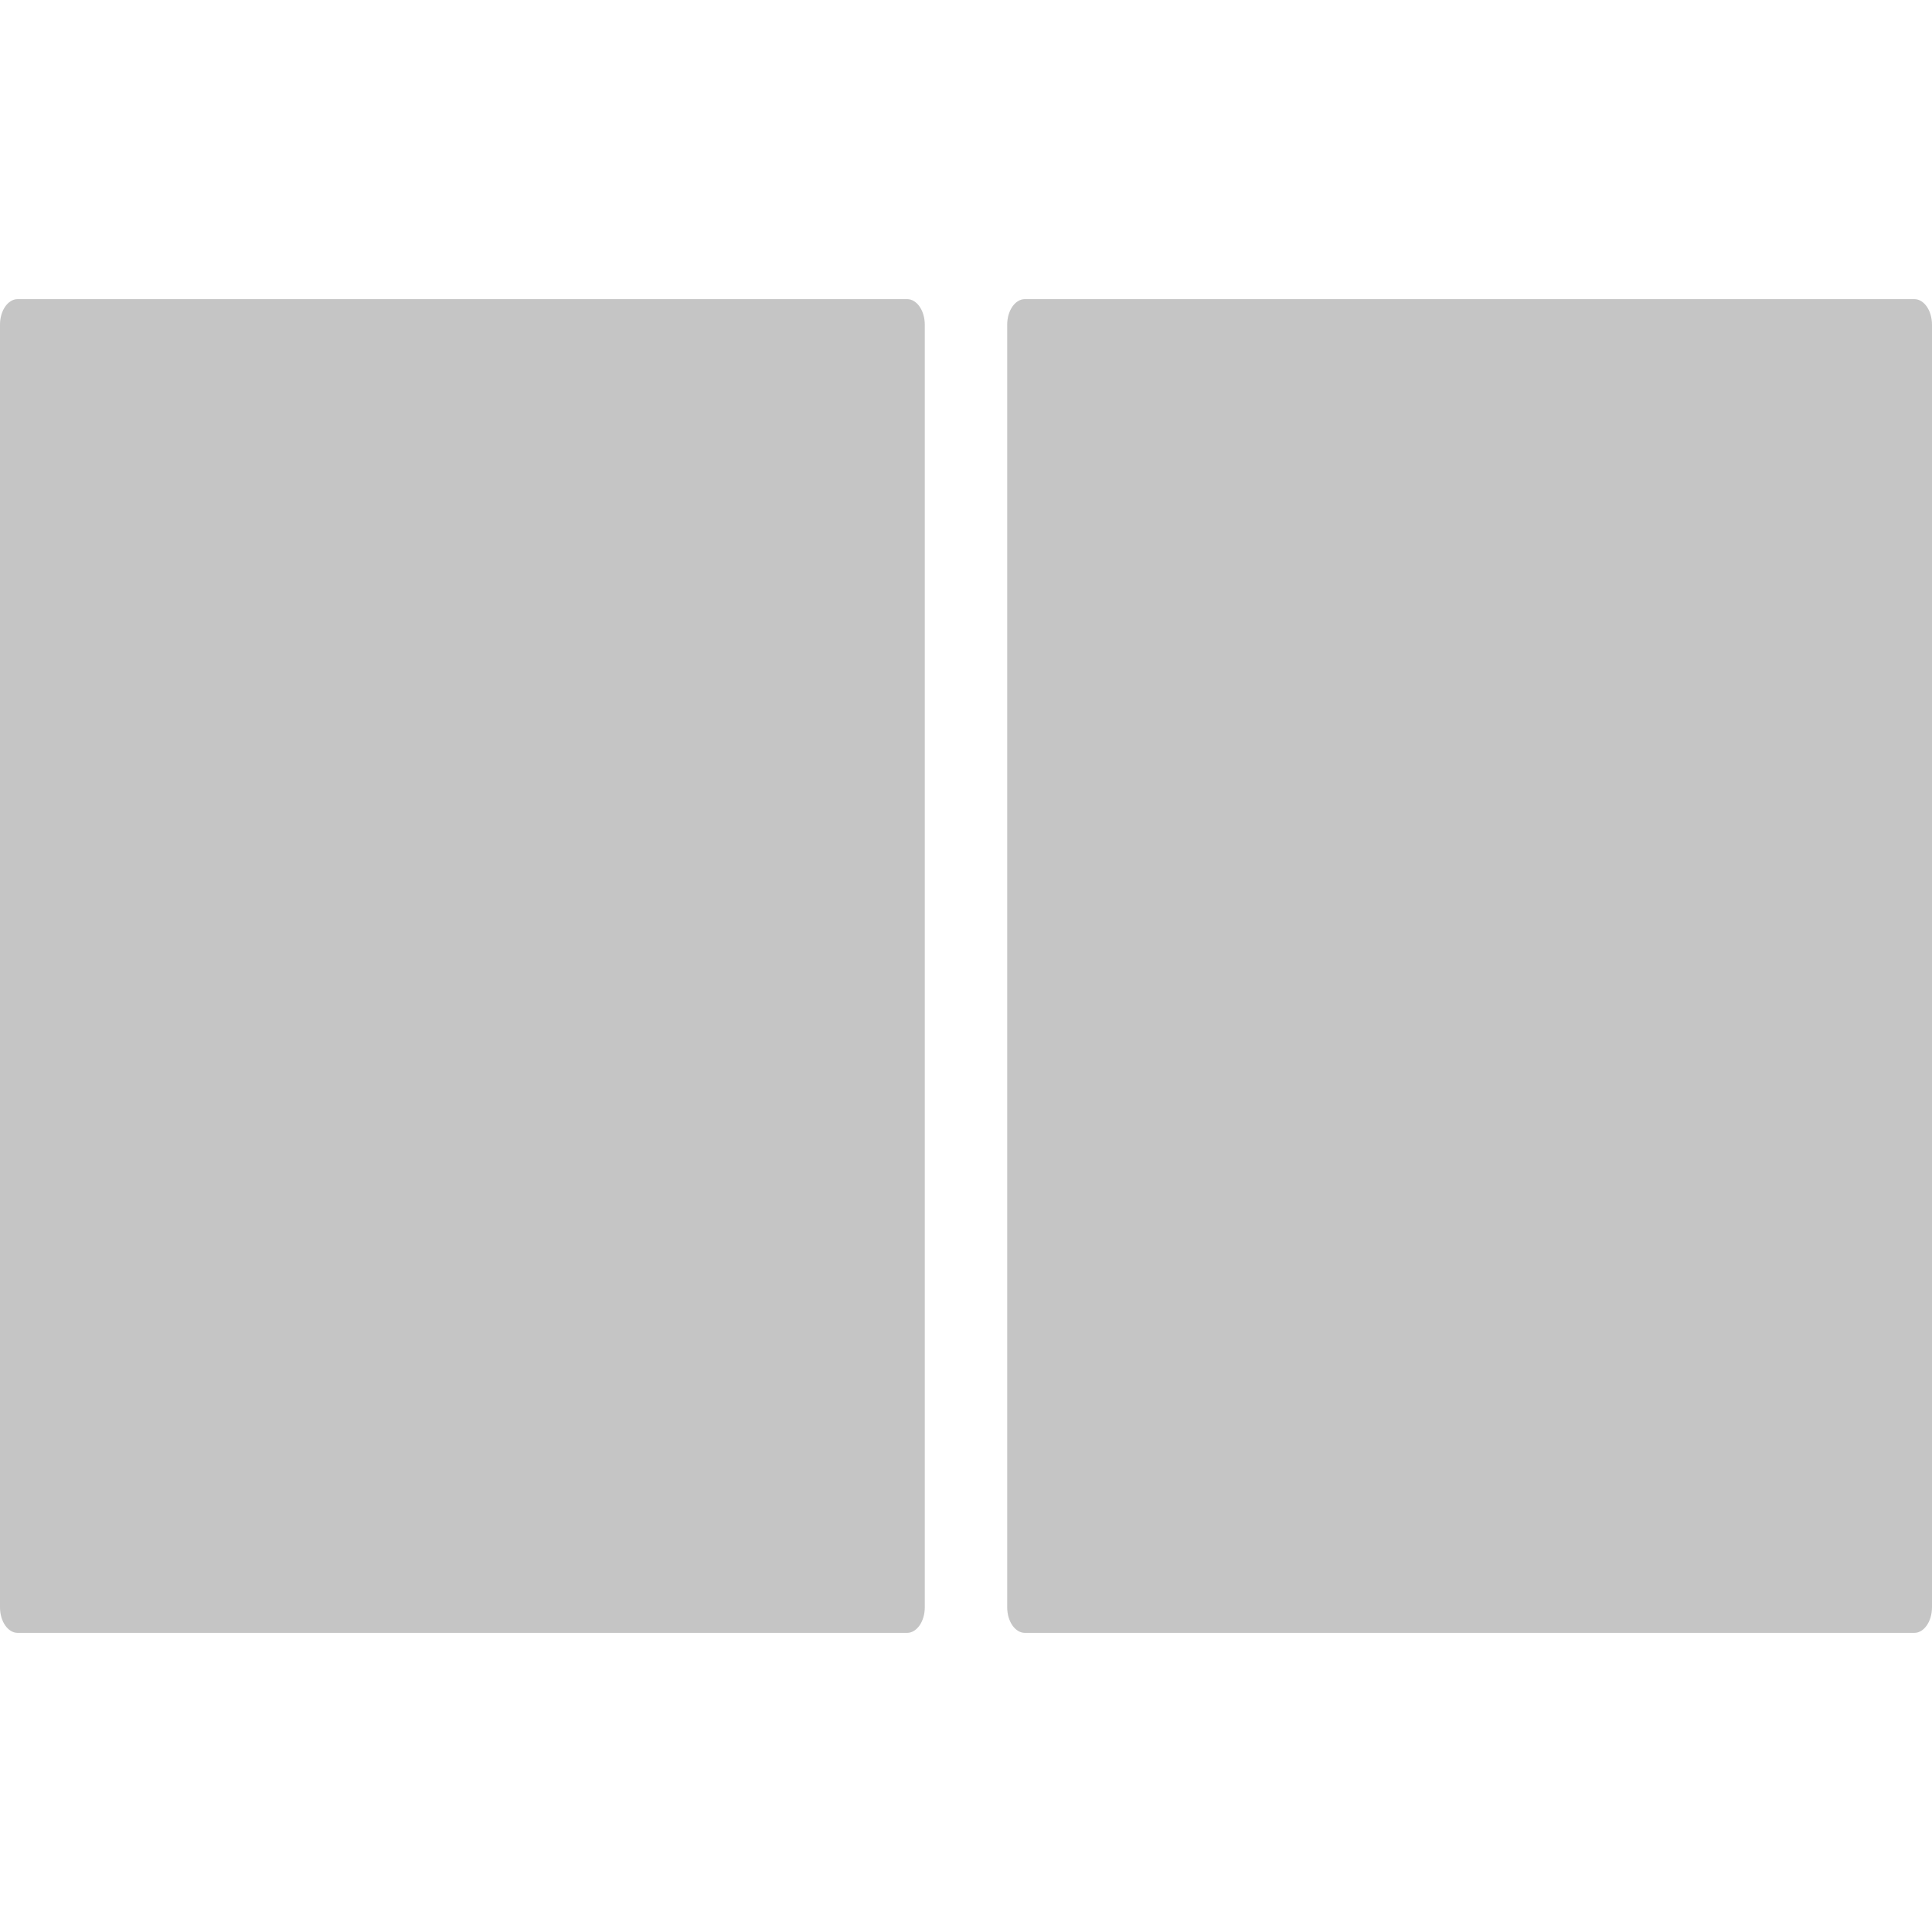
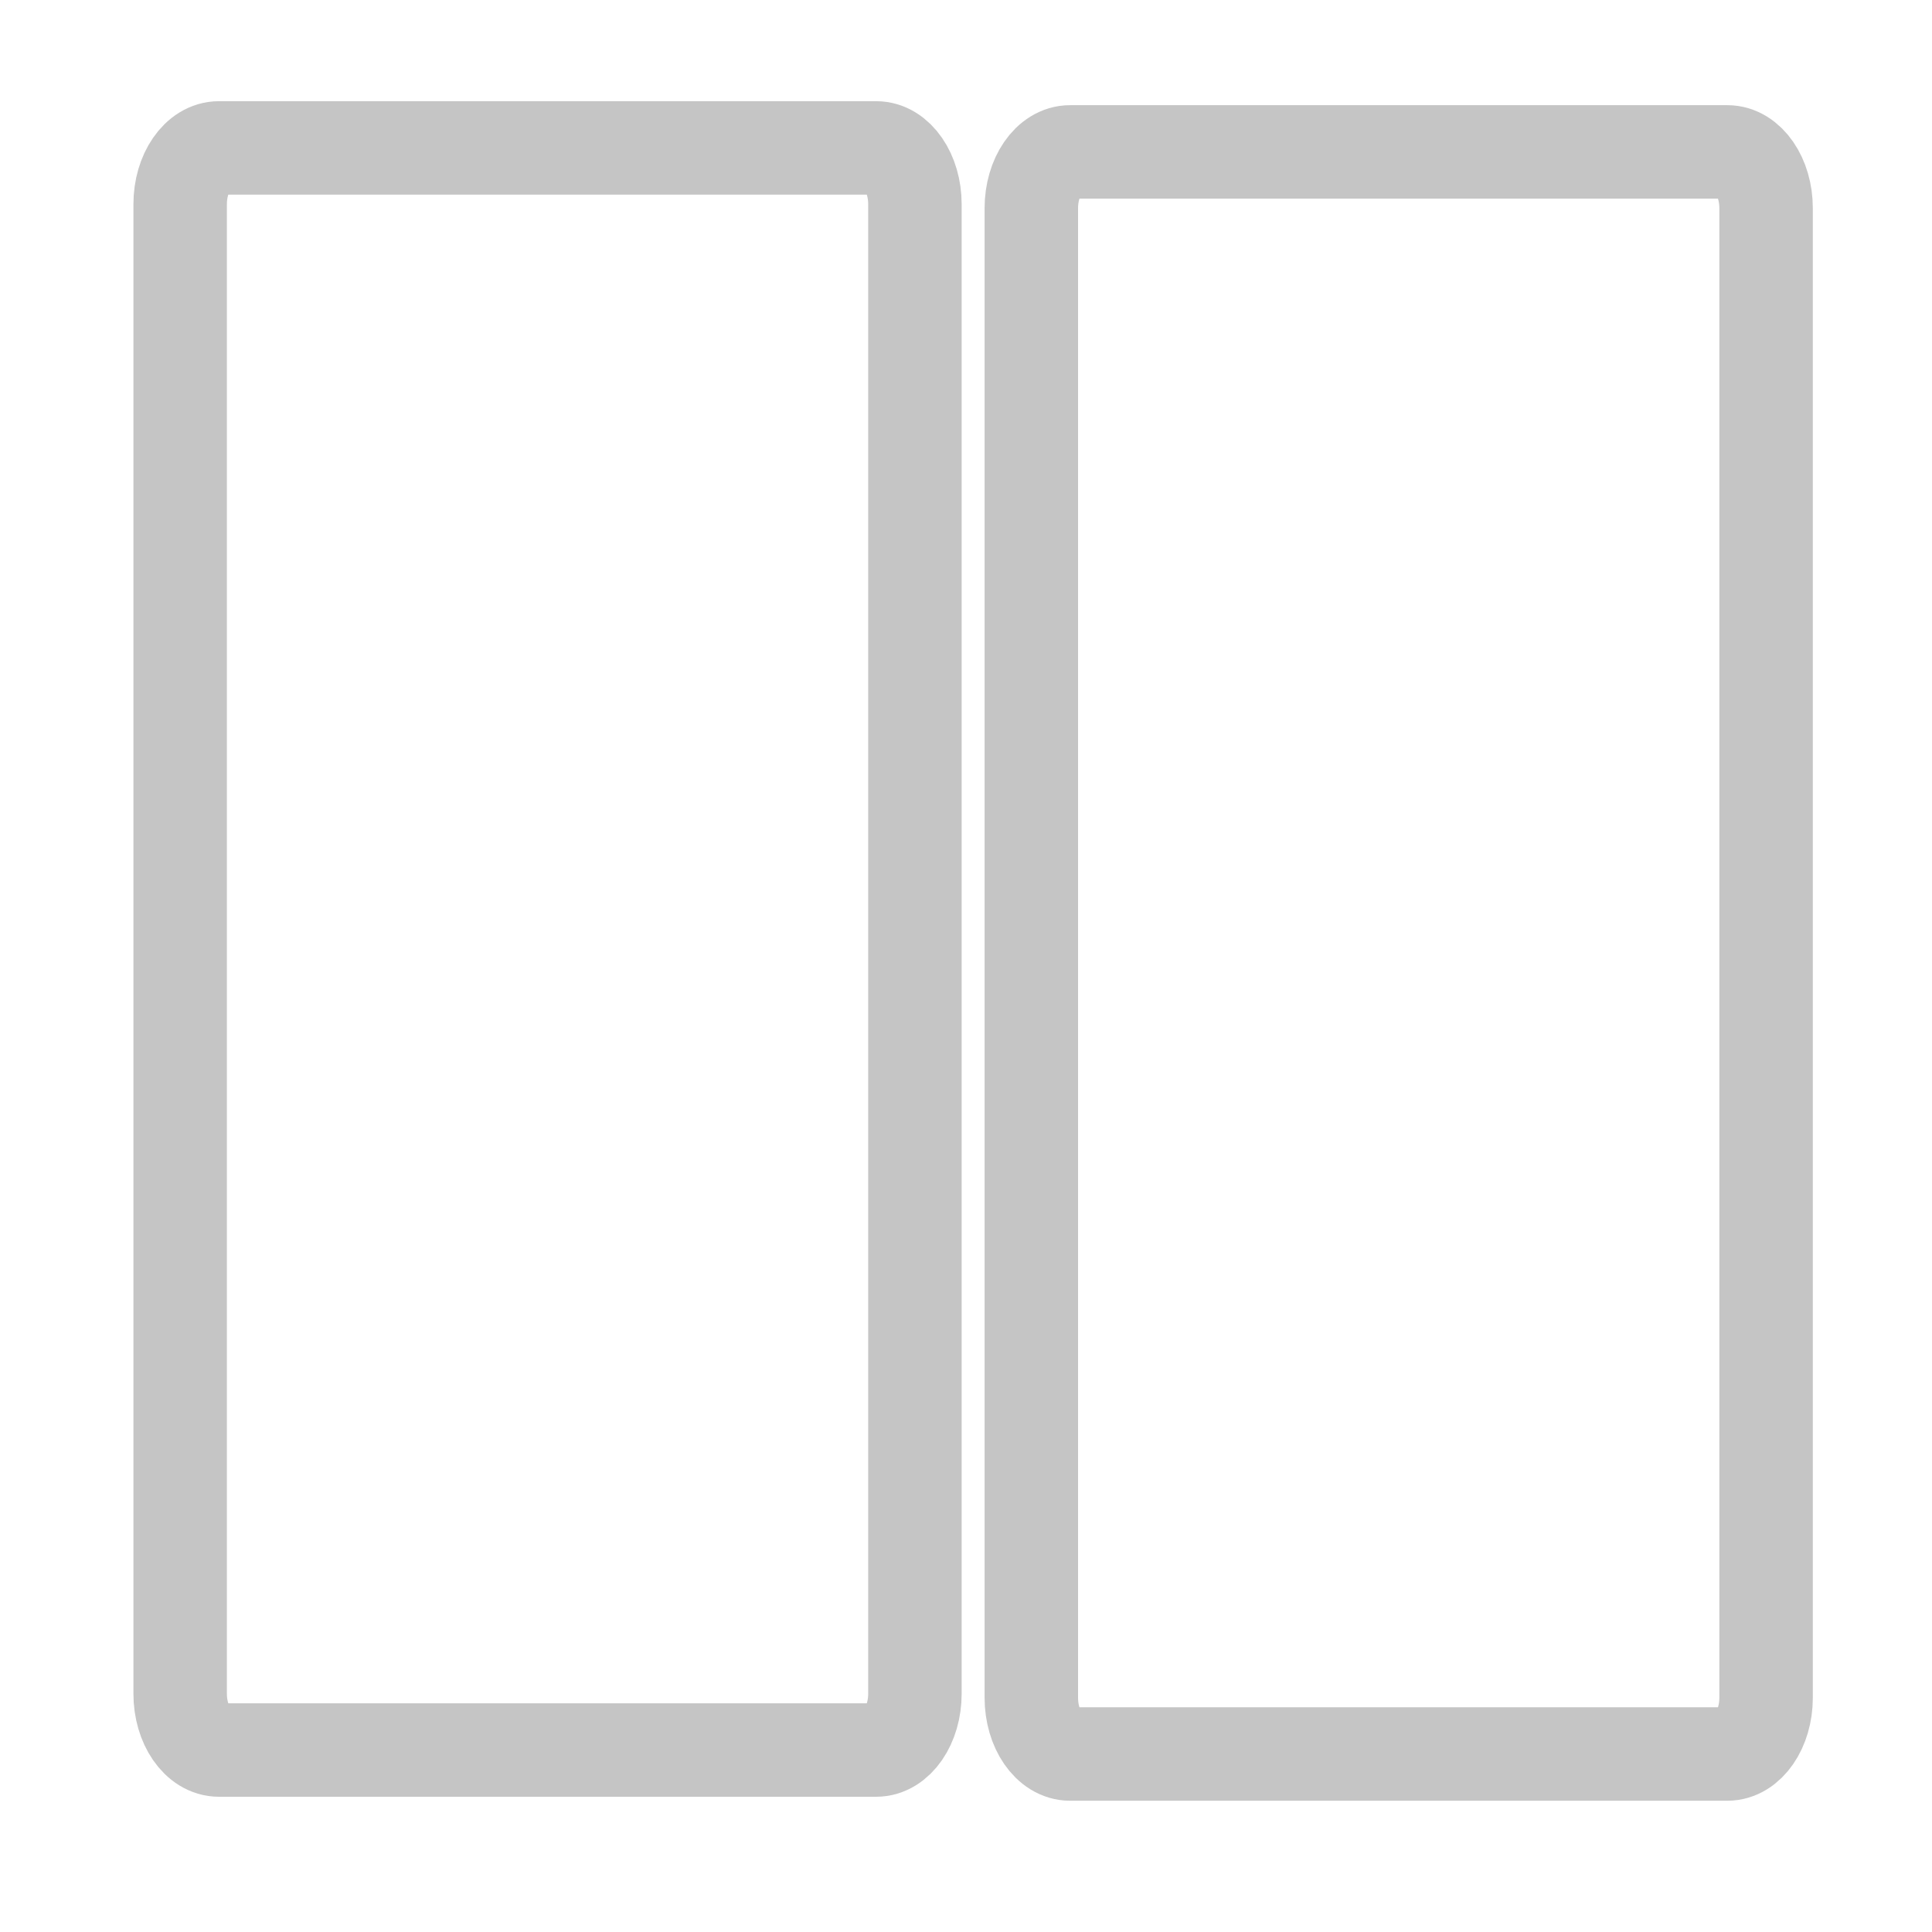
- <svg xmlns="http://www.w3.org/2000/svg" width="100%" height="100%" viewBox="0 0 100 100" version="1.1" xml:space="preserve" style="fill-rule:evenodd;clip-rule:evenodd;stroke-linejoin:round;stroke-miterlimit:2;fill:#C5C5C5;">
-   <g transform="matrix(0.979101,0,0,0.919064,-29.0748,1.98095)">
-     <path d="M78.584,16.13C78.584,15.335 78.164,14.69 77.647,14.69L30.632,14.69C30.115,14.69 29.695,15.335 29.695,16.13L29.695,88.365C29.695,89.16 30.115,89.805 30.632,89.805L77.647,89.805C78.164,89.805 78.584,89.16 78.584,88.365L78.584,16.13Z" />
-   </g>
-   <g transform="matrix(0.979101,0,0,0.919064,23.058,1.98095)">
-     <path d="M78.584,16.13C78.584,15.335 78.164,14.69 77.647,14.69L30.632,14.69C30.115,14.69 29.695,15.335 29.695,16.13L29.695,88.365C29.695,89.16 30.115,89.805 30.632,89.805L77.647,89.805C78.164,89.805 78.584,89.16 78.584,88.365L78.584,16.13Z" />
-   </g>
+ <svg xmlns="http://www.w3.org/2000/svg" width="16" height="16" viewBox="0 0 16 16" fill="currentColor" version="1.1" id="svg1">
+   <defs id="defs1" />
+   <rect style="fill:none;fill-opacity:1;stroke:#c5c5c5;stroke-width:0.774;stroke-dasharray:none;stroke-opacity:1" id="rect1" width="6.085" height="13.268" x="1.492" y="1.225" rx="0.321" ry="0.466" />
+   <rect style="fill:none;fill-opacity:1;stroke:#c5c5c5;stroke-width:0.774;stroke-dasharray:none;stroke-opacity:1" id="rect2" width="6.085" height="13.268" x="8.541" y="1.258" rx="0.321" ry="0.466" />
</svg>
